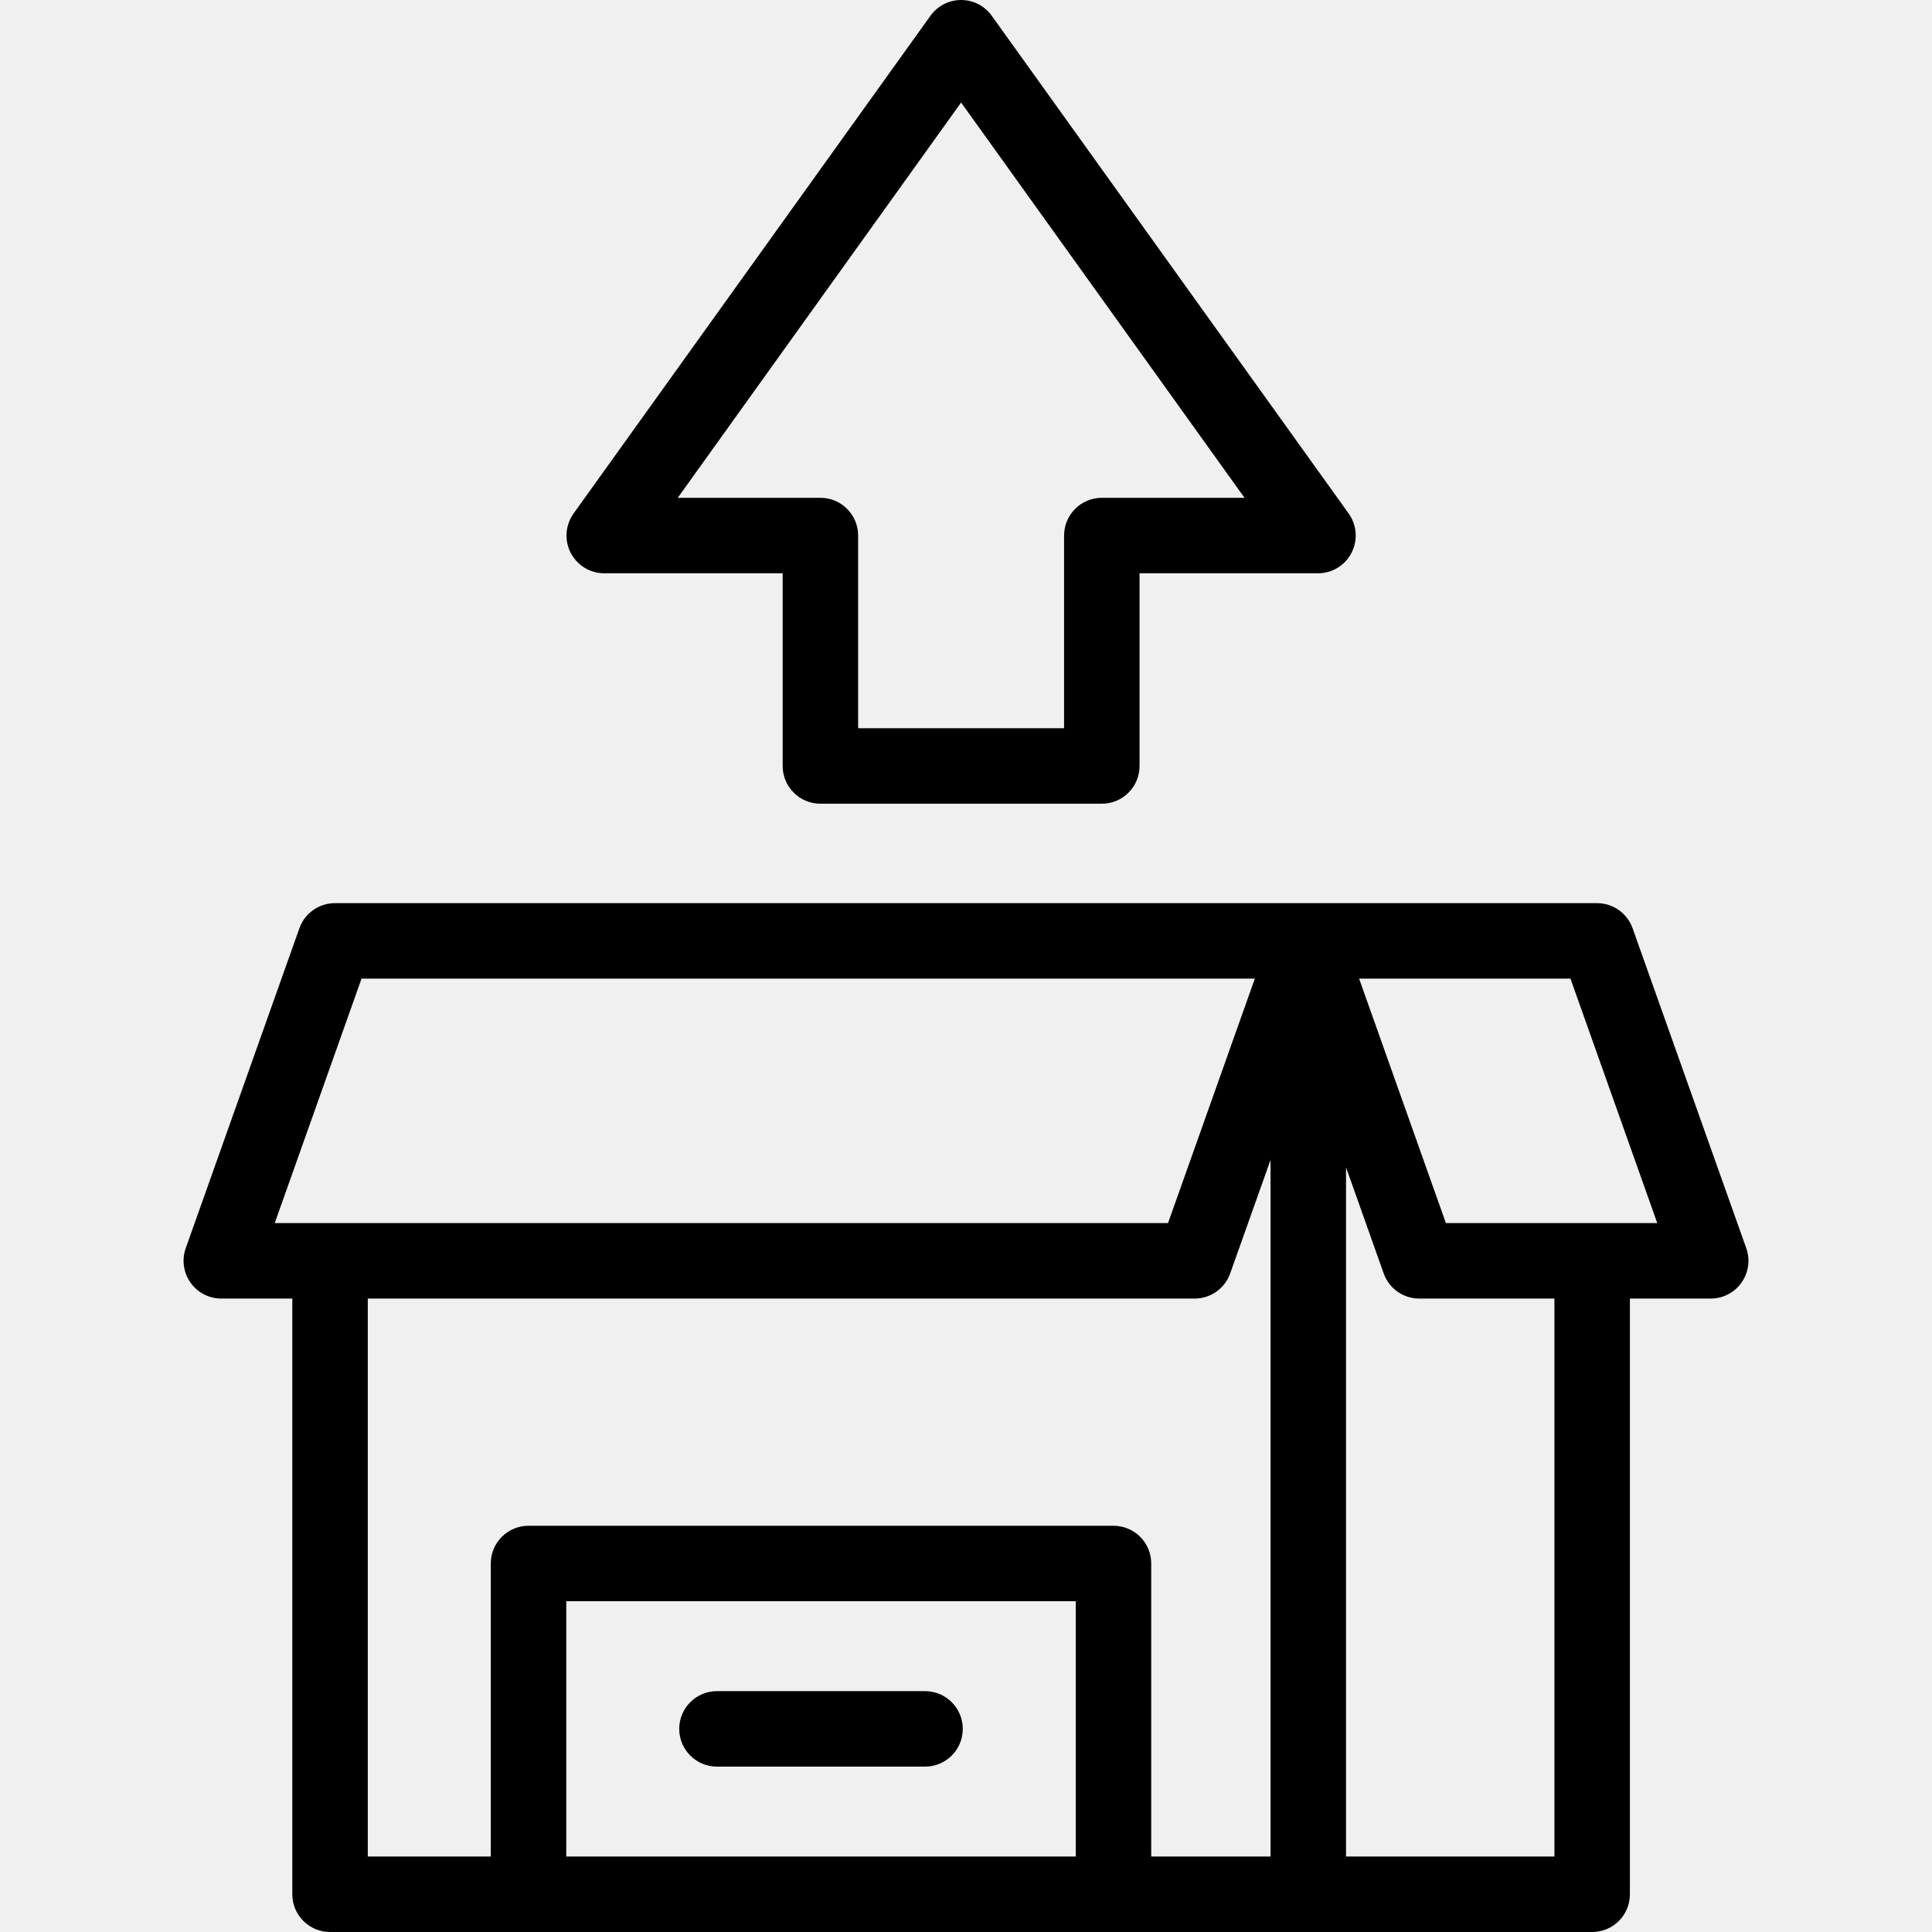
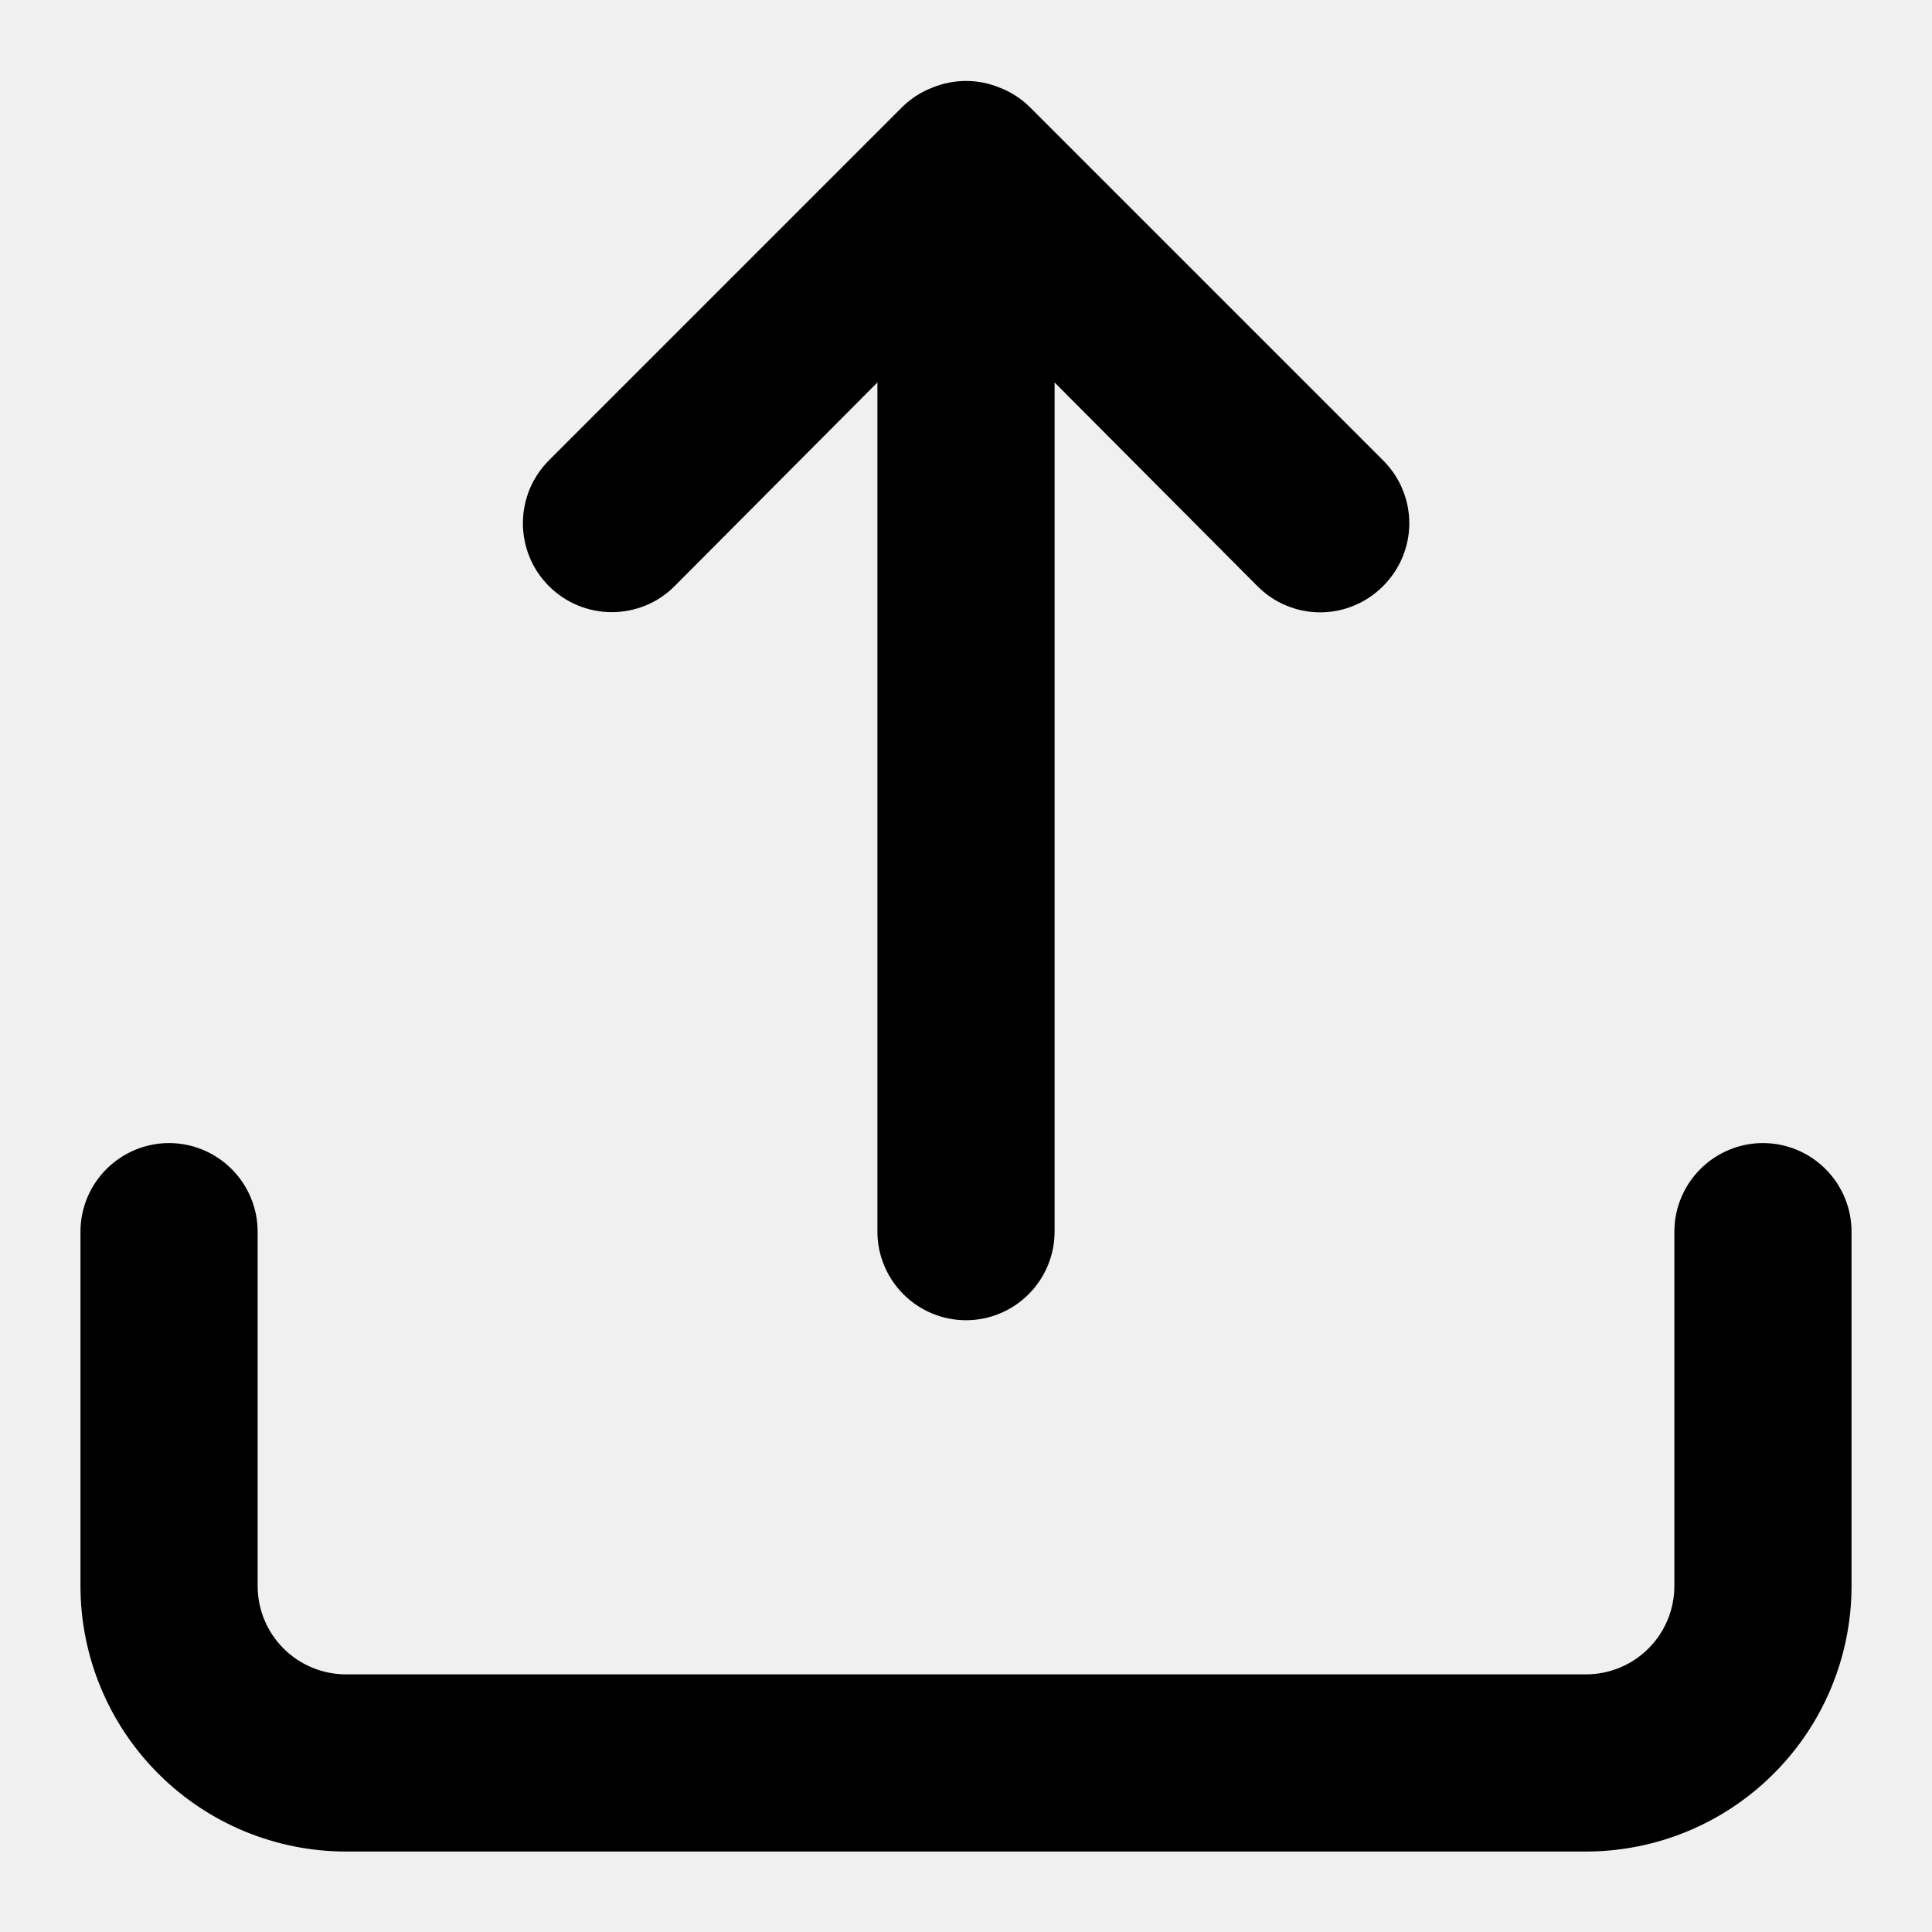
- <svg xmlns="http://www.w3.org/2000/svg" width="30" height="30" viewBox="0 0 30 30">
-   <g clip-path="url(#clip0)">
-     <path d="M9.383 8.902H12.153V11.894C12.153 12.217 12.416 12.48 12.739 12.48H17.109C17.433 12.48 17.695 12.217 17.695 11.894V8.902H20.466C20.686 8.902 20.887 8.779 20.987 8.583C21.087 8.388 21.07 8.153 20.942 7.974L15.4 0.245C15.29 0.091 15.113 0 14.924 0C14.735 0 14.558 0.091 14.448 0.245L8.906 7.974C8.779 8.153 8.761 8.388 8.861 8.583C8.962 8.779 9.163 8.902 9.383 8.902ZM14.924 1.592L19.325 7.73H17.109C16.786 7.73 16.523 7.992 16.523 8.316V11.308H13.325V8.316C13.325 7.992 13.063 7.73 12.739 7.73H10.524L14.924 1.592Z" />
-     <path d="M27.116 19.382L25.351 14.414C25.268 14.18 25.047 14.024 24.799 14.024H5.201C4.953 14.024 4.732 14.18 4.649 14.414L2.884 19.382C2.821 19.561 2.848 19.761 2.958 19.916C3.068 20.072 3.246 20.164 3.436 20.164H4.539V29.414C4.539 29.738 4.802 30 5.125 30H24.723C25.047 30 25.309 29.738 25.309 29.414V20.164H26.564C26.754 20.164 26.933 20.072 27.042 19.916C27.152 19.761 27.18 19.561 27.116 19.382ZM5.614 15.196H19.485L18.137 18.992H4.266L5.614 15.196ZM5.711 20.164H18.55C18.798 20.164 19.019 20.008 19.102 19.774L19.729 18.011V28.828H17.876V24.277C17.876 23.954 17.614 23.692 17.29 23.692H8.207C7.883 23.692 7.621 23.954 7.621 24.277V28.828H5.711V20.164ZM8.793 28.828V24.863H16.704V28.828H8.793ZM24.137 28.828H20.901V18.126L21.486 19.774C21.569 20.008 21.79 20.164 22.038 20.164H24.137V28.828ZM22.452 18.992L21.104 15.196H24.386L25.734 18.992H22.452Z" />
-     <path d="M14.364 26.26H11.133C10.809 26.26 10.547 26.522 10.547 26.846C10.547 27.169 10.809 27.432 11.133 27.432H14.364C14.688 27.432 14.95 27.169 14.95 26.846C14.95 26.522 14.688 26.26 14.364 26.26Z" />
-   </g>
-   <defs>
-     <clipPath id="clip0">
-       <rect width="30" height="30" fill="white" />
-     </clipPath>
-   </defs>
+ <svg xmlns="http://www.w3.org/2000/svg" width="20" height="20" viewBox="0 0 20 20">
+   <path d="M6.984 6.067L9.083 3.959V12.75C9.083 12.993 9.18 13.226 9.352 13.398C9.524 13.57 9.757 13.667 10 13.667C10.243 13.667 10.476 13.57 10.648 13.398C10.82 13.226 10.917 12.993 10.917 12.75V3.959L13.016 6.067C13.101 6.153 13.202 6.222 13.314 6.268C13.426 6.315 13.546 6.339 13.667 6.339C13.788 6.339 13.908 6.315 14.019 6.268C14.131 6.222 14.232 6.153 14.318 6.067C14.403 5.982 14.472 5.881 14.518 5.769C14.565 5.657 14.589 5.538 14.589 5.417C14.589 5.296 14.565 5.176 14.518 5.064C14.472 4.952 14.403 4.851 14.318 4.766L10.651 1.099C10.564 1.016 10.461 0.95 10.348 0.907C10.125 0.815 9.875 0.815 9.652 0.907C9.539 0.95 9.436 1.016 9.349 1.099L5.682 4.766C5.597 4.851 5.529 4.953 5.483 5.064C5.437 5.176 5.413 5.296 5.413 5.417C5.413 5.538 5.437 5.657 5.483 5.769C5.529 5.881 5.597 5.982 5.682 6.067C5.768 6.153 5.869 6.221 5.981 6.267C6.093 6.313 6.212 6.337 6.333 6.337C6.454 6.337 6.574 6.313 6.686 6.267C6.797 6.221 6.899 6.153 6.984 6.067ZM18.25 11.833C18.007 11.833 17.774 11.93 17.602 12.102C17.43 12.274 17.333 12.507 17.333 12.75V16.417C17.333 16.66 17.237 16.893 17.065 17.065C16.893 17.237 16.66 17.333 16.417 17.333H3.583C3.34 17.333 3.107 17.237 2.935 17.065C2.763 16.893 2.667 16.66 2.667 16.417V12.75C2.667 12.507 2.57 12.274 2.398 12.102C2.226 11.93 1.993 11.833 1.75 11.833C1.507 11.833 1.274 11.93 1.102 12.102C0.93 12.274 0.833 12.507 0.833 12.75V16.417C0.833 17.146 1.123 17.846 1.639 18.361C2.154 18.877 2.854 19.167 3.583 19.167H16.417C17.146 19.167 17.846 18.877 18.361 18.361C18.877 17.846 19.167 17.146 19.167 16.417V12.75C19.167 12.507 19.07 12.274 18.898 12.102C18.726 11.93 18.493 11.833 18.25 11.833Z" />
</svg>
